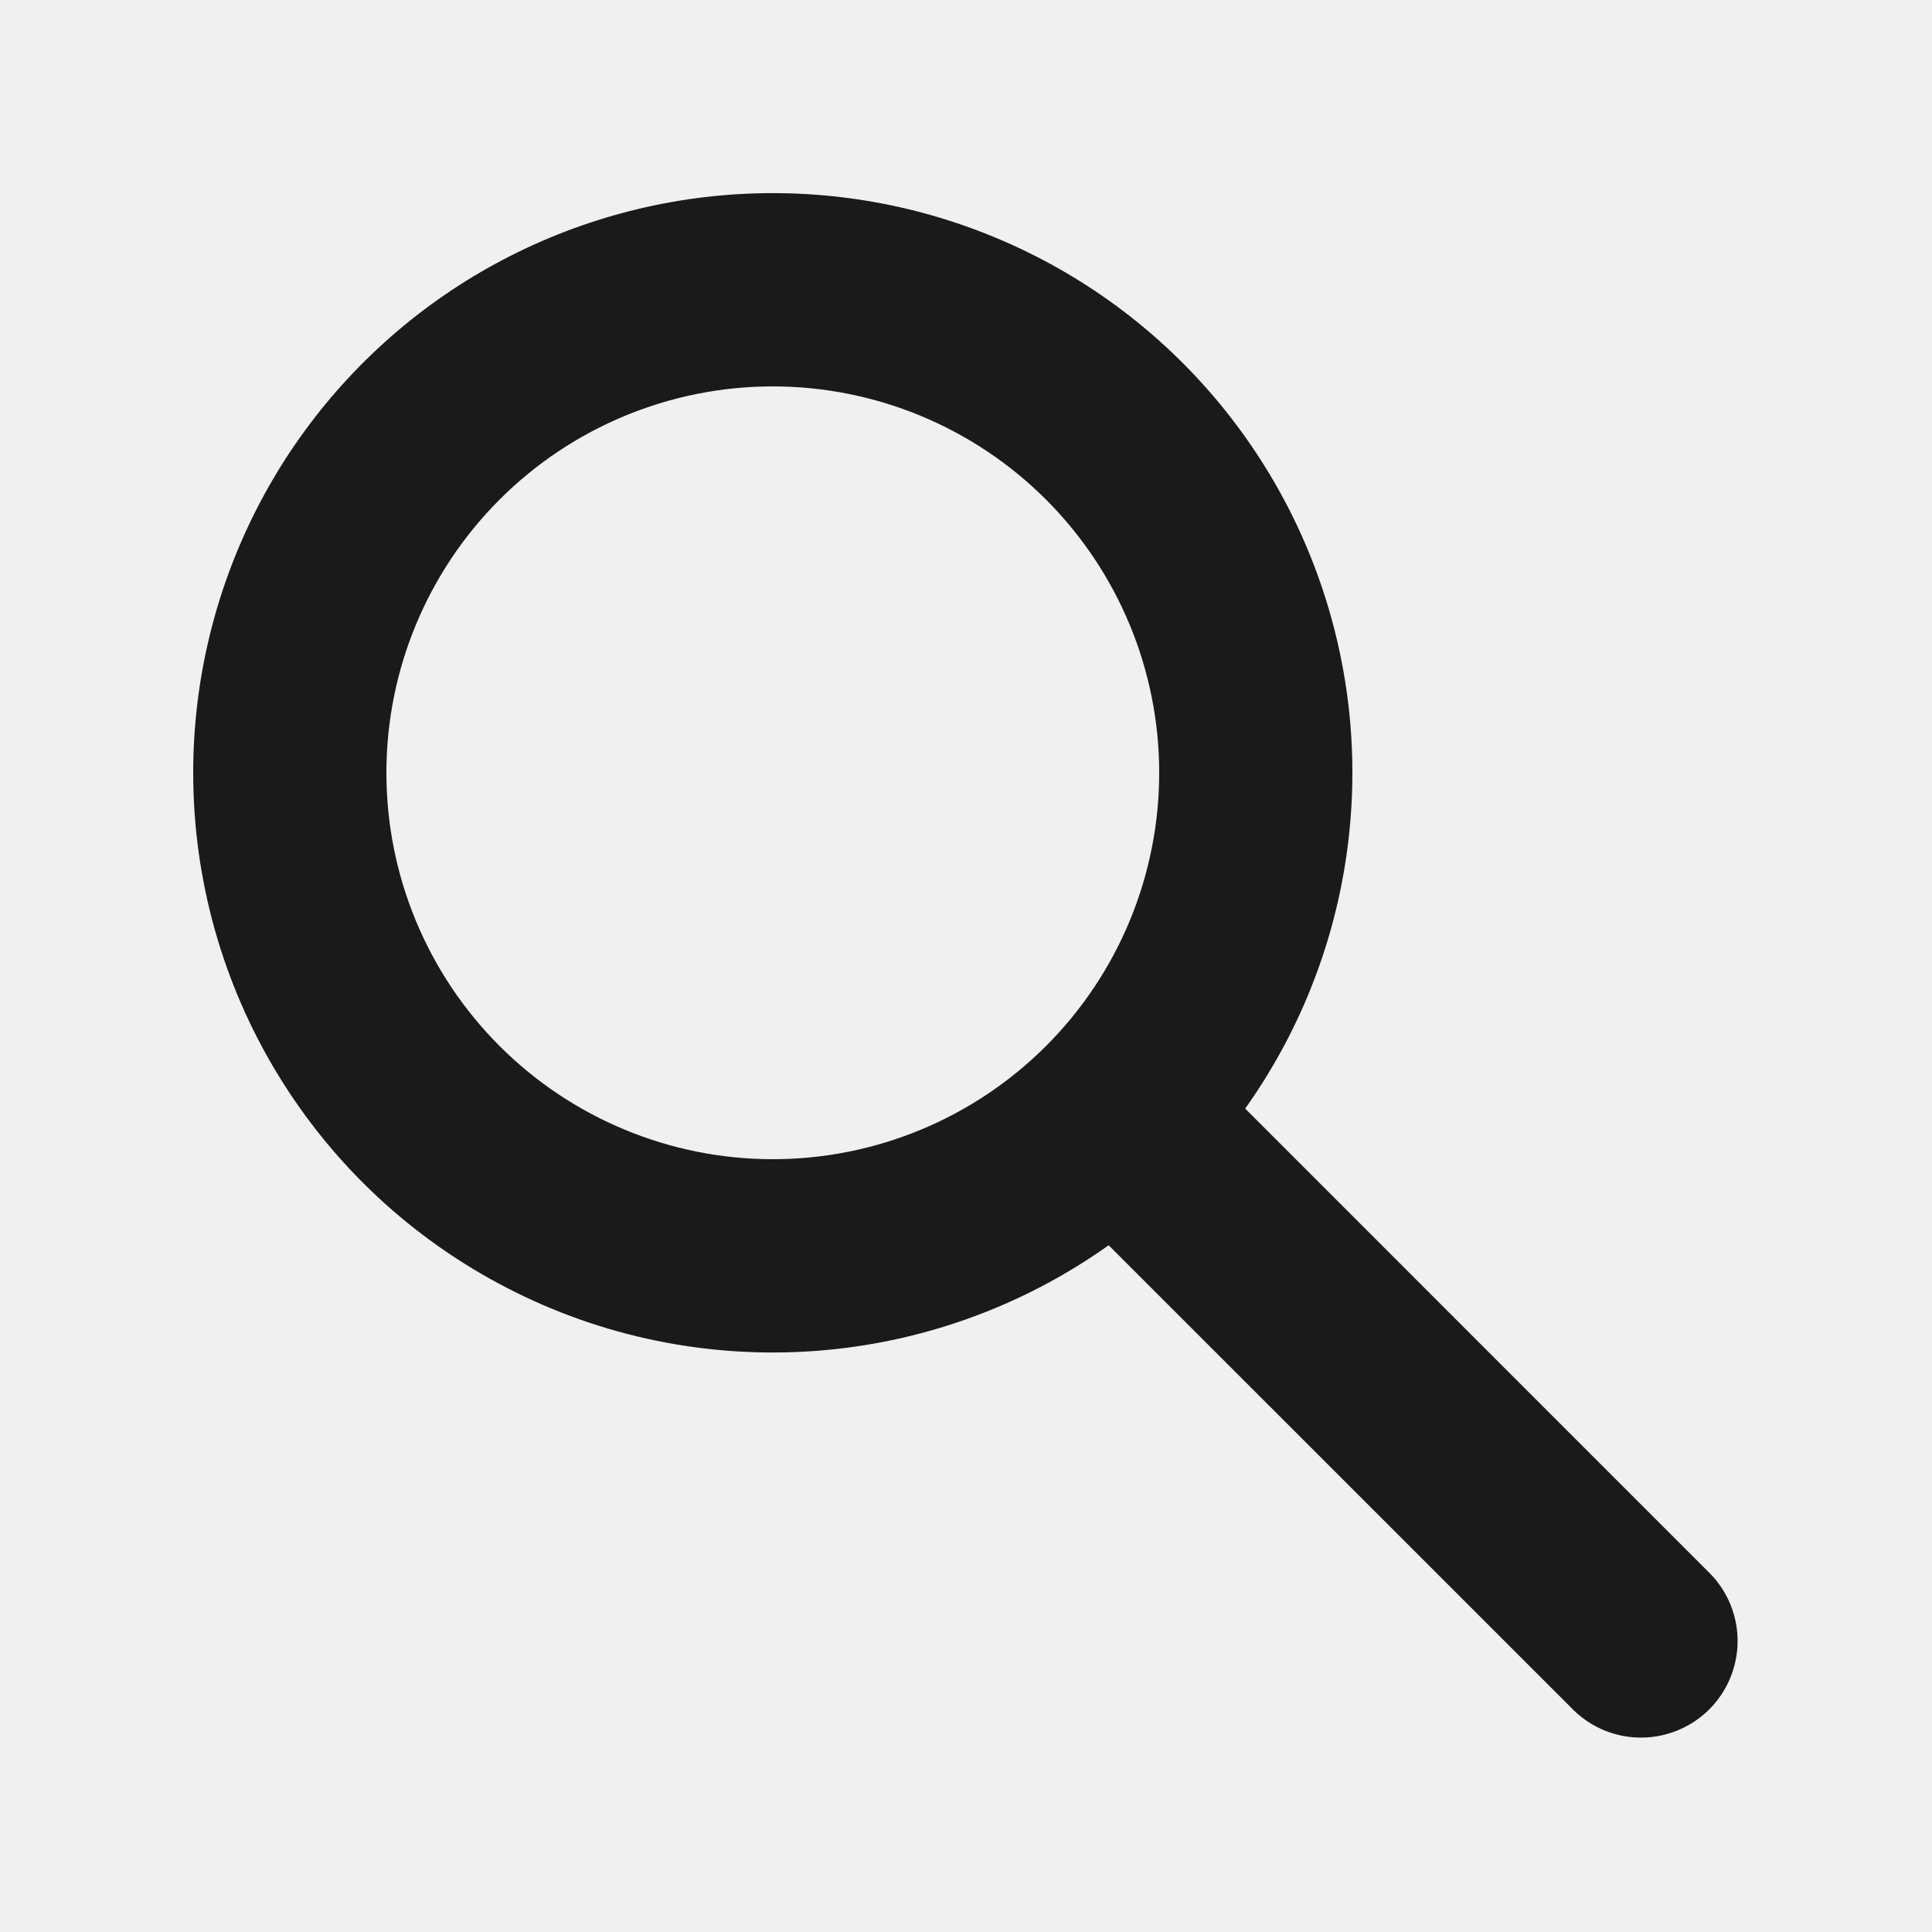
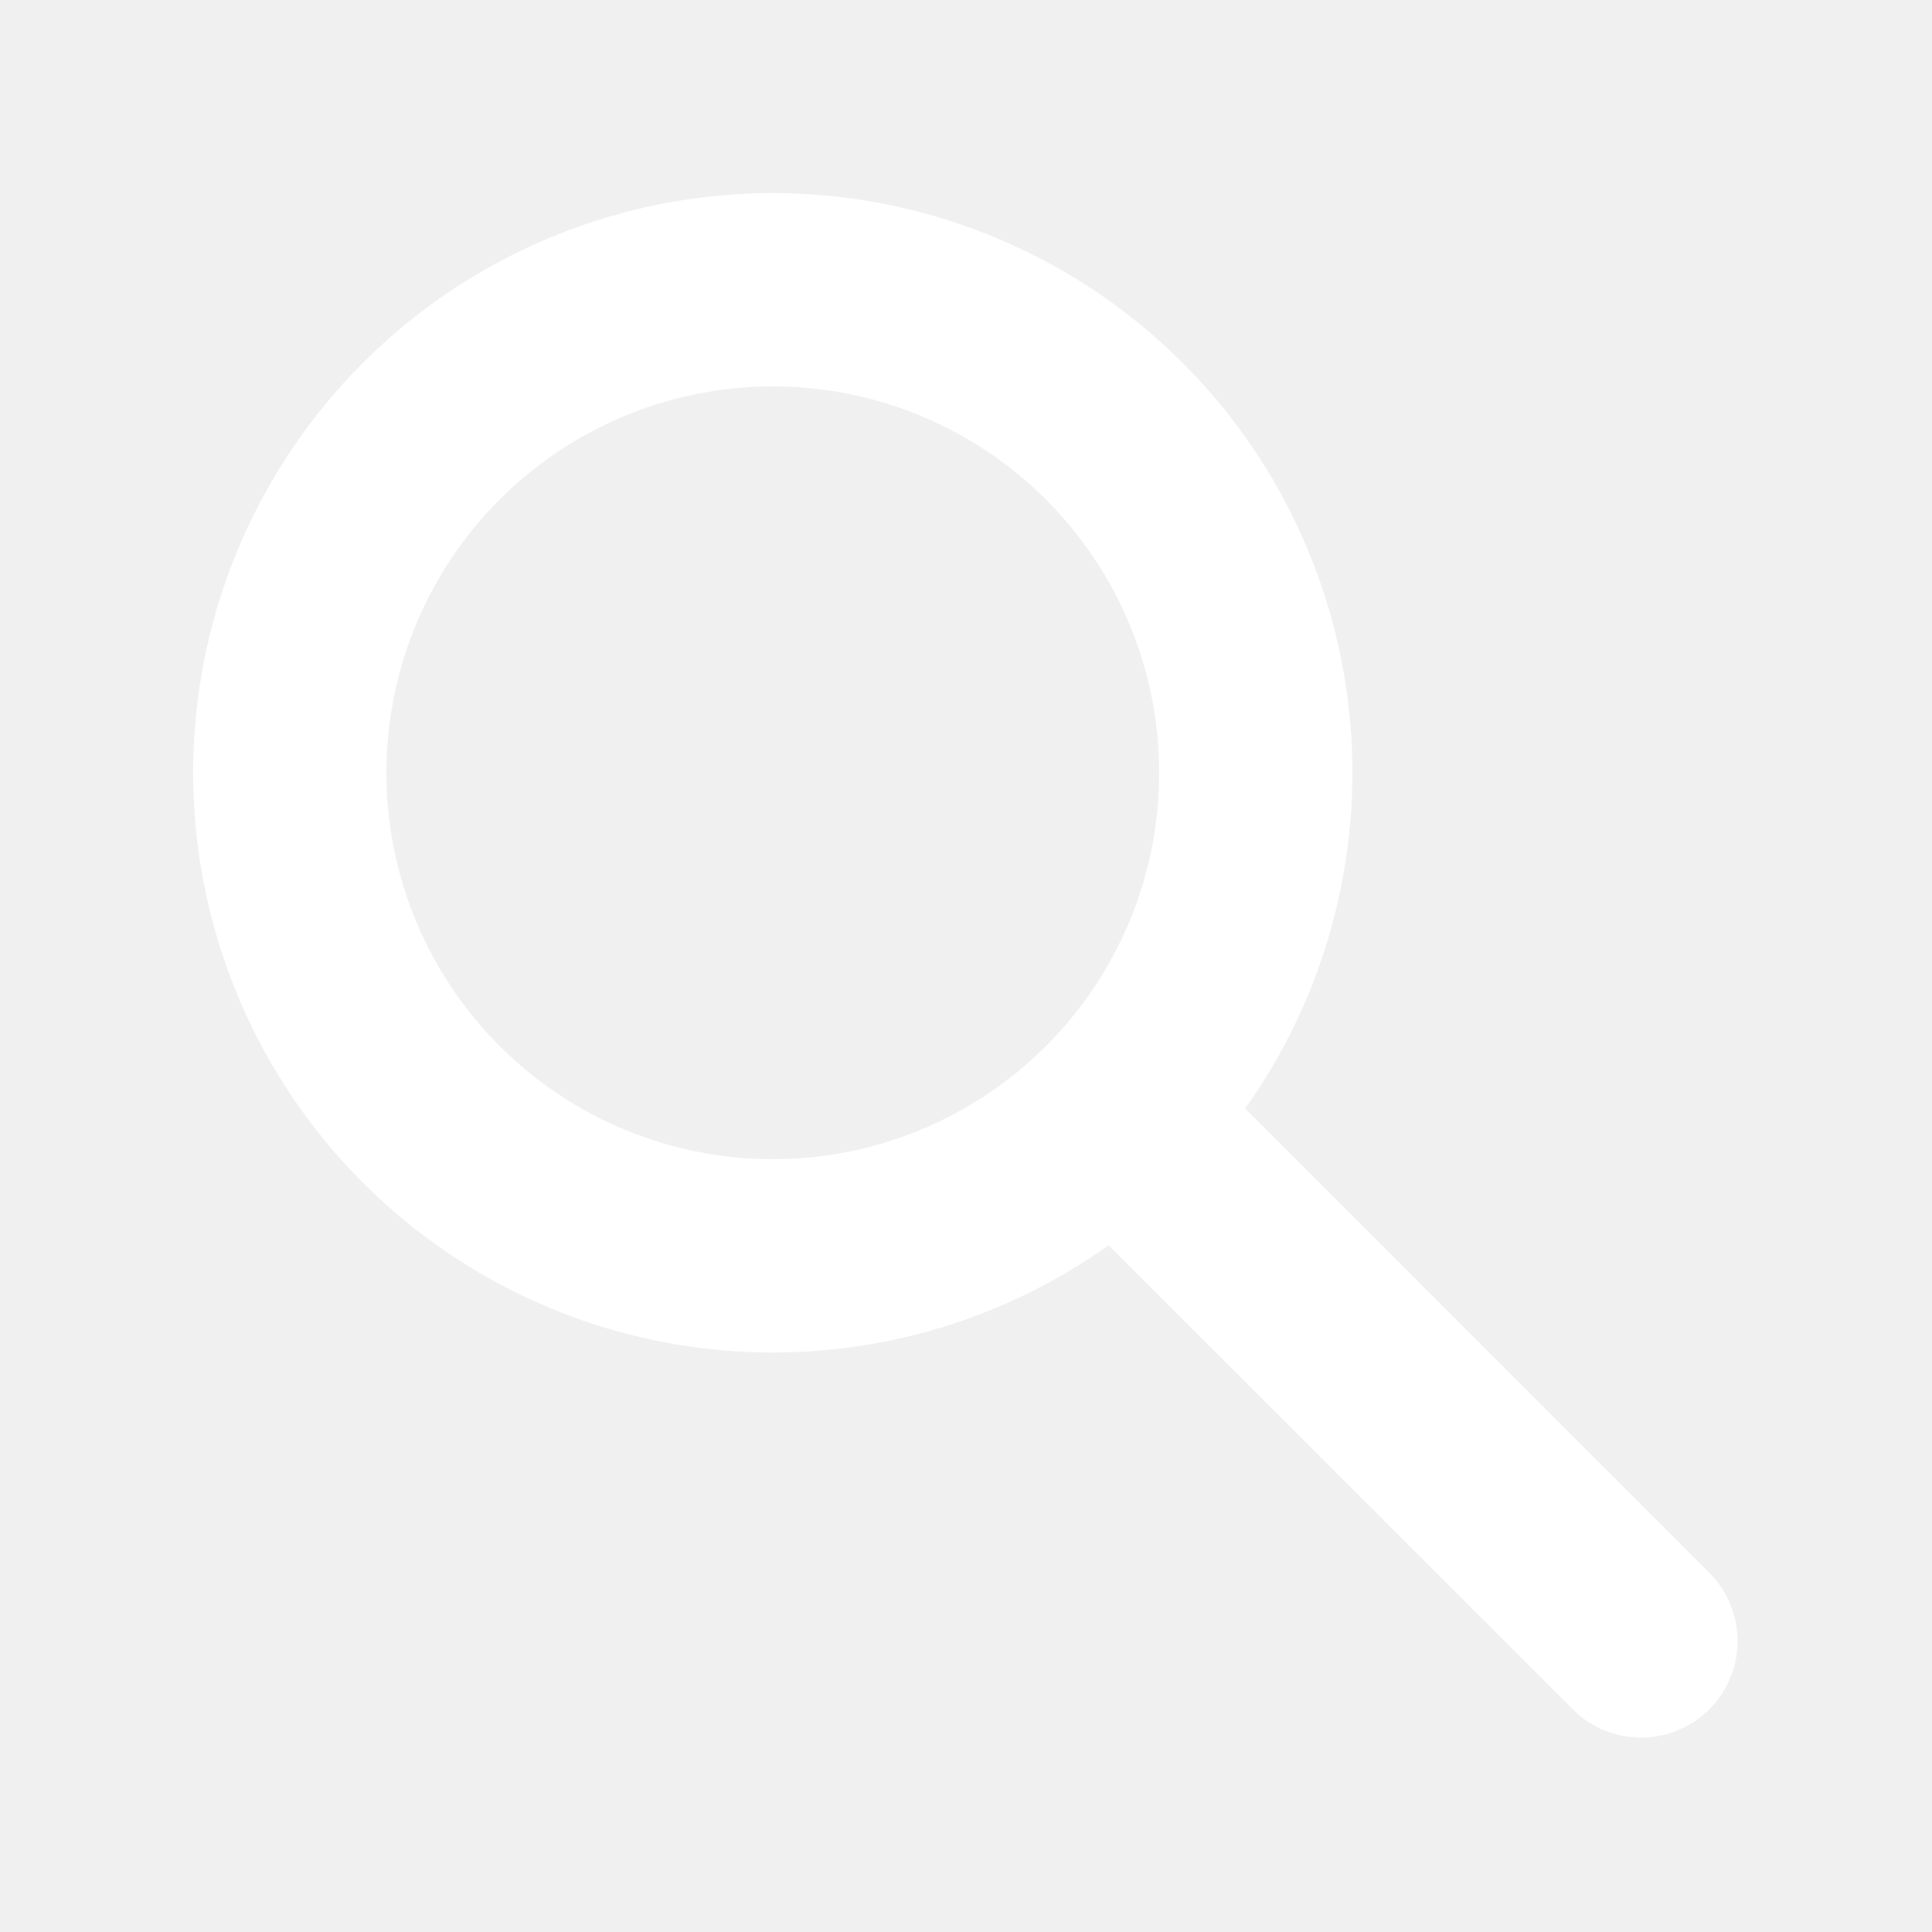
<svg xmlns="http://www.w3.org/2000/svg" width="24" height="24" viewBox="0 0 24 24" fill="white">
-   <path fill-rule="evenodd" clip-rule="evenodd" d="M9.6 4.8C8.327 4.8 7.106 5.306 6.206 6.206C5.306 7.106 4.8 8.327 4.8 9.6C4.8 10.873 5.306 12.094 6.206 12.994C7.106 13.894 8.327 14.4 9.6 14.4C10.873 14.4 12.094 13.894 12.994 12.994C13.894 12.094 14.4 10.873 14.4 9.6C14.4 8.327 13.894 7.106 12.994 6.206C12.094 5.306 10.873 4.8 9.6 4.8ZM2.4 9.6C2.4 8.467 2.667 7.35 3.18 6.339C3.693 5.329 4.437 4.454 5.352 3.785C6.267 3.117 7.327 2.674 8.446 2.492C9.564 2.311 10.71 2.395 11.789 2.74C12.869 3.085 13.852 3.679 14.658 4.475C15.464 5.271 16.072 6.246 16.43 7.321C16.789 8.396 16.888 9.541 16.721 10.661C16.554 11.782 16.125 12.848 15.468 13.771L21.248 19.552C21.467 19.778 21.588 20.081 21.585 20.396C21.582 20.71 21.456 21.011 21.234 21.234C21.011 21.456 20.71 21.582 20.396 21.585C20.081 21.588 19.778 21.467 19.552 21.248L13.772 15.469C12.695 16.235 11.428 16.69 10.11 16.783C8.791 16.877 7.472 16.606 6.298 15.999C5.123 15.393 4.138 14.476 3.451 13.347C2.763 12.218 2.4 10.922 2.4 9.6Z" fill="#181A1C" />
+   <path fill-rule="evenodd" clip-rule="evenodd" d="M9.6 4.8C8.327 4.8 7.106 5.306 6.206 6.206C5.306 7.106 4.8 8.327 4.8 9.6C4.8 10.873 5.306 12.094 6.206 12.994C7.106 13.894 8.327 14.4 9.6 14.4C10.873 14.4 12.094 13.894 12.994 12.994C13.894 12.094 14.4 10.873 14.4 9.6C14.4 8.327 13.894 7.106 12.994 6.206C12.094 5.306 10.873 4.8 9.6 4.8ZM2.4 9.6C2.4 8.467 2.667 7.35 3.18 6.339C3.693 5.329 4.437 4.454 5.352 3.785C6.267 3.117 7.327 2.674 8.446 2.492C9.564 2.311 10.71 2.395 11.789 2.74C12.869 3.085 13.852 3.679 14.658 4.475C15.464 5.271 16.072 6.246 16.43 7.321C16.789 8.396 16.888 9.541 16.721 10.661C16.554 11.782 16.125 12.848 15.468 13.771L21.248 19.552C21.467 19.778 21.588 20.081 21.585 20.396C21.582 20.71 21.456 21.011 21.234 21.234C21.011 21.456 20.71 21.582 20.396 21.585C20.081 21.588 19.778 21.467 19.552 21.248L13.772 15.469C12.695 16.235 11.428 16.69 10.11 16.783C8.791 16.877 7.472 16.606 6.298 15.999C5.123 15.393 4.138 14.476 3.451 13.347C2.763 12.218 2.4 10.922 2.4 9.6Z" fill="white" />
</svg>
